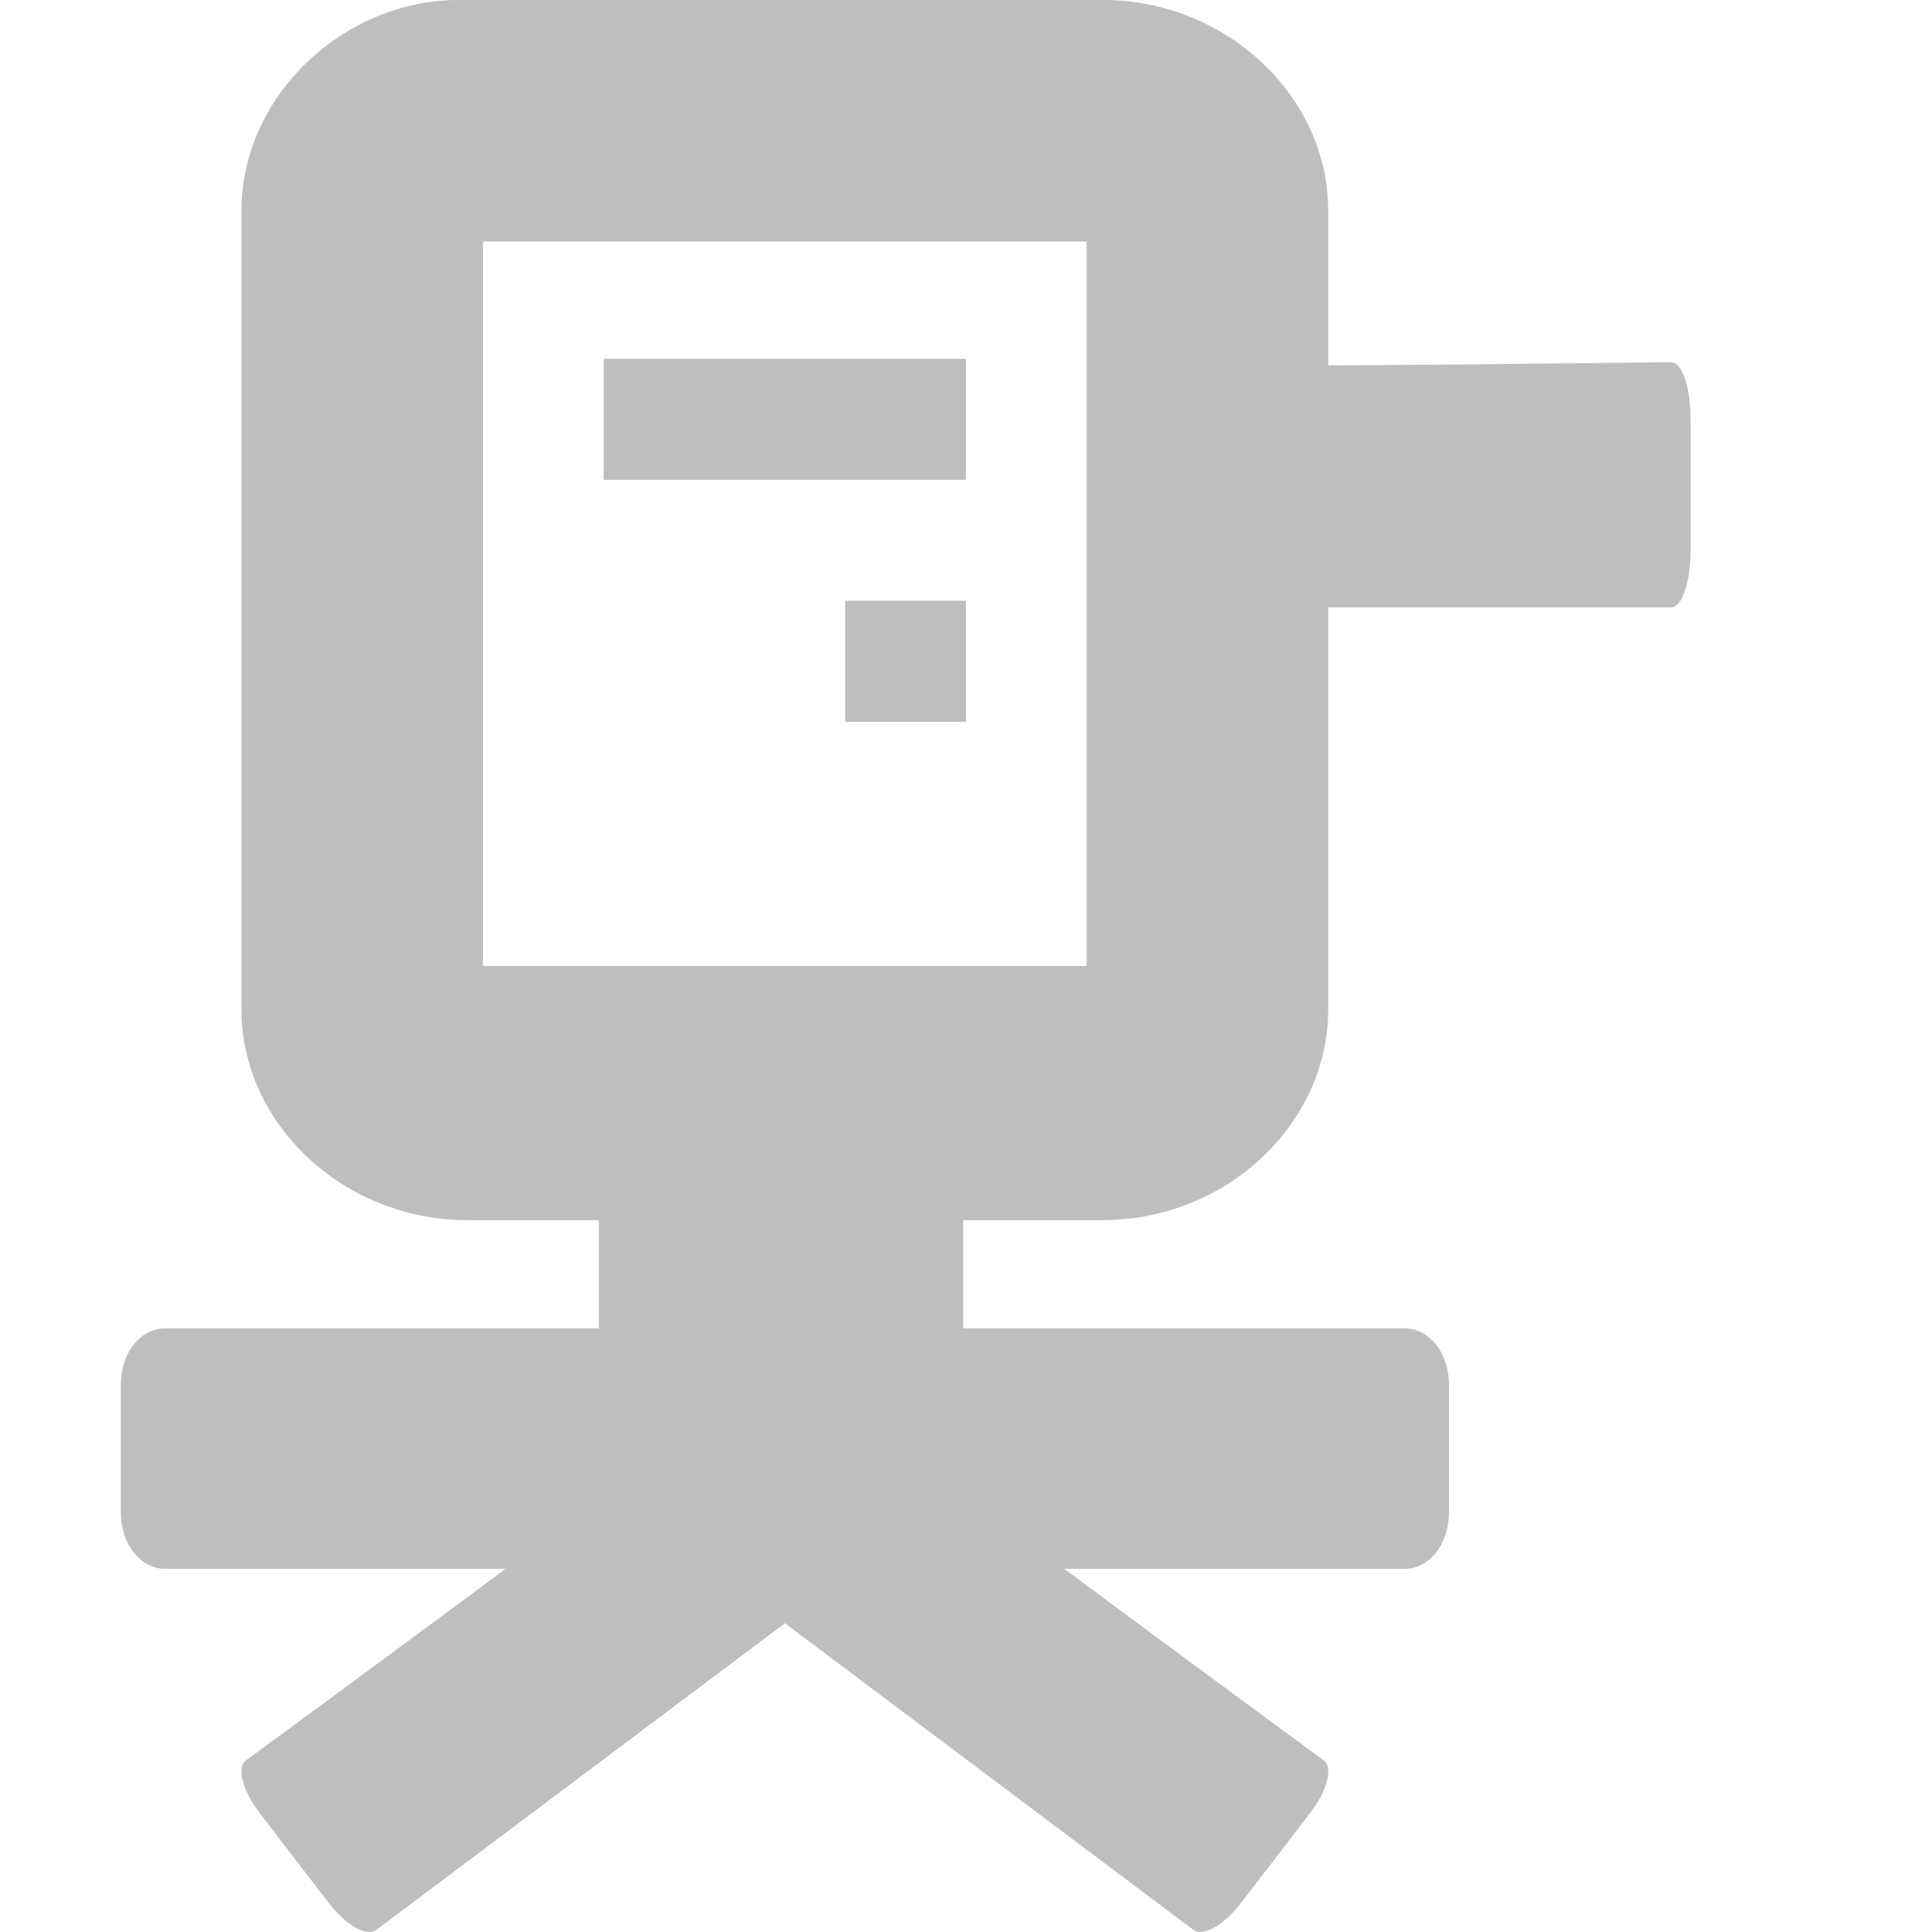
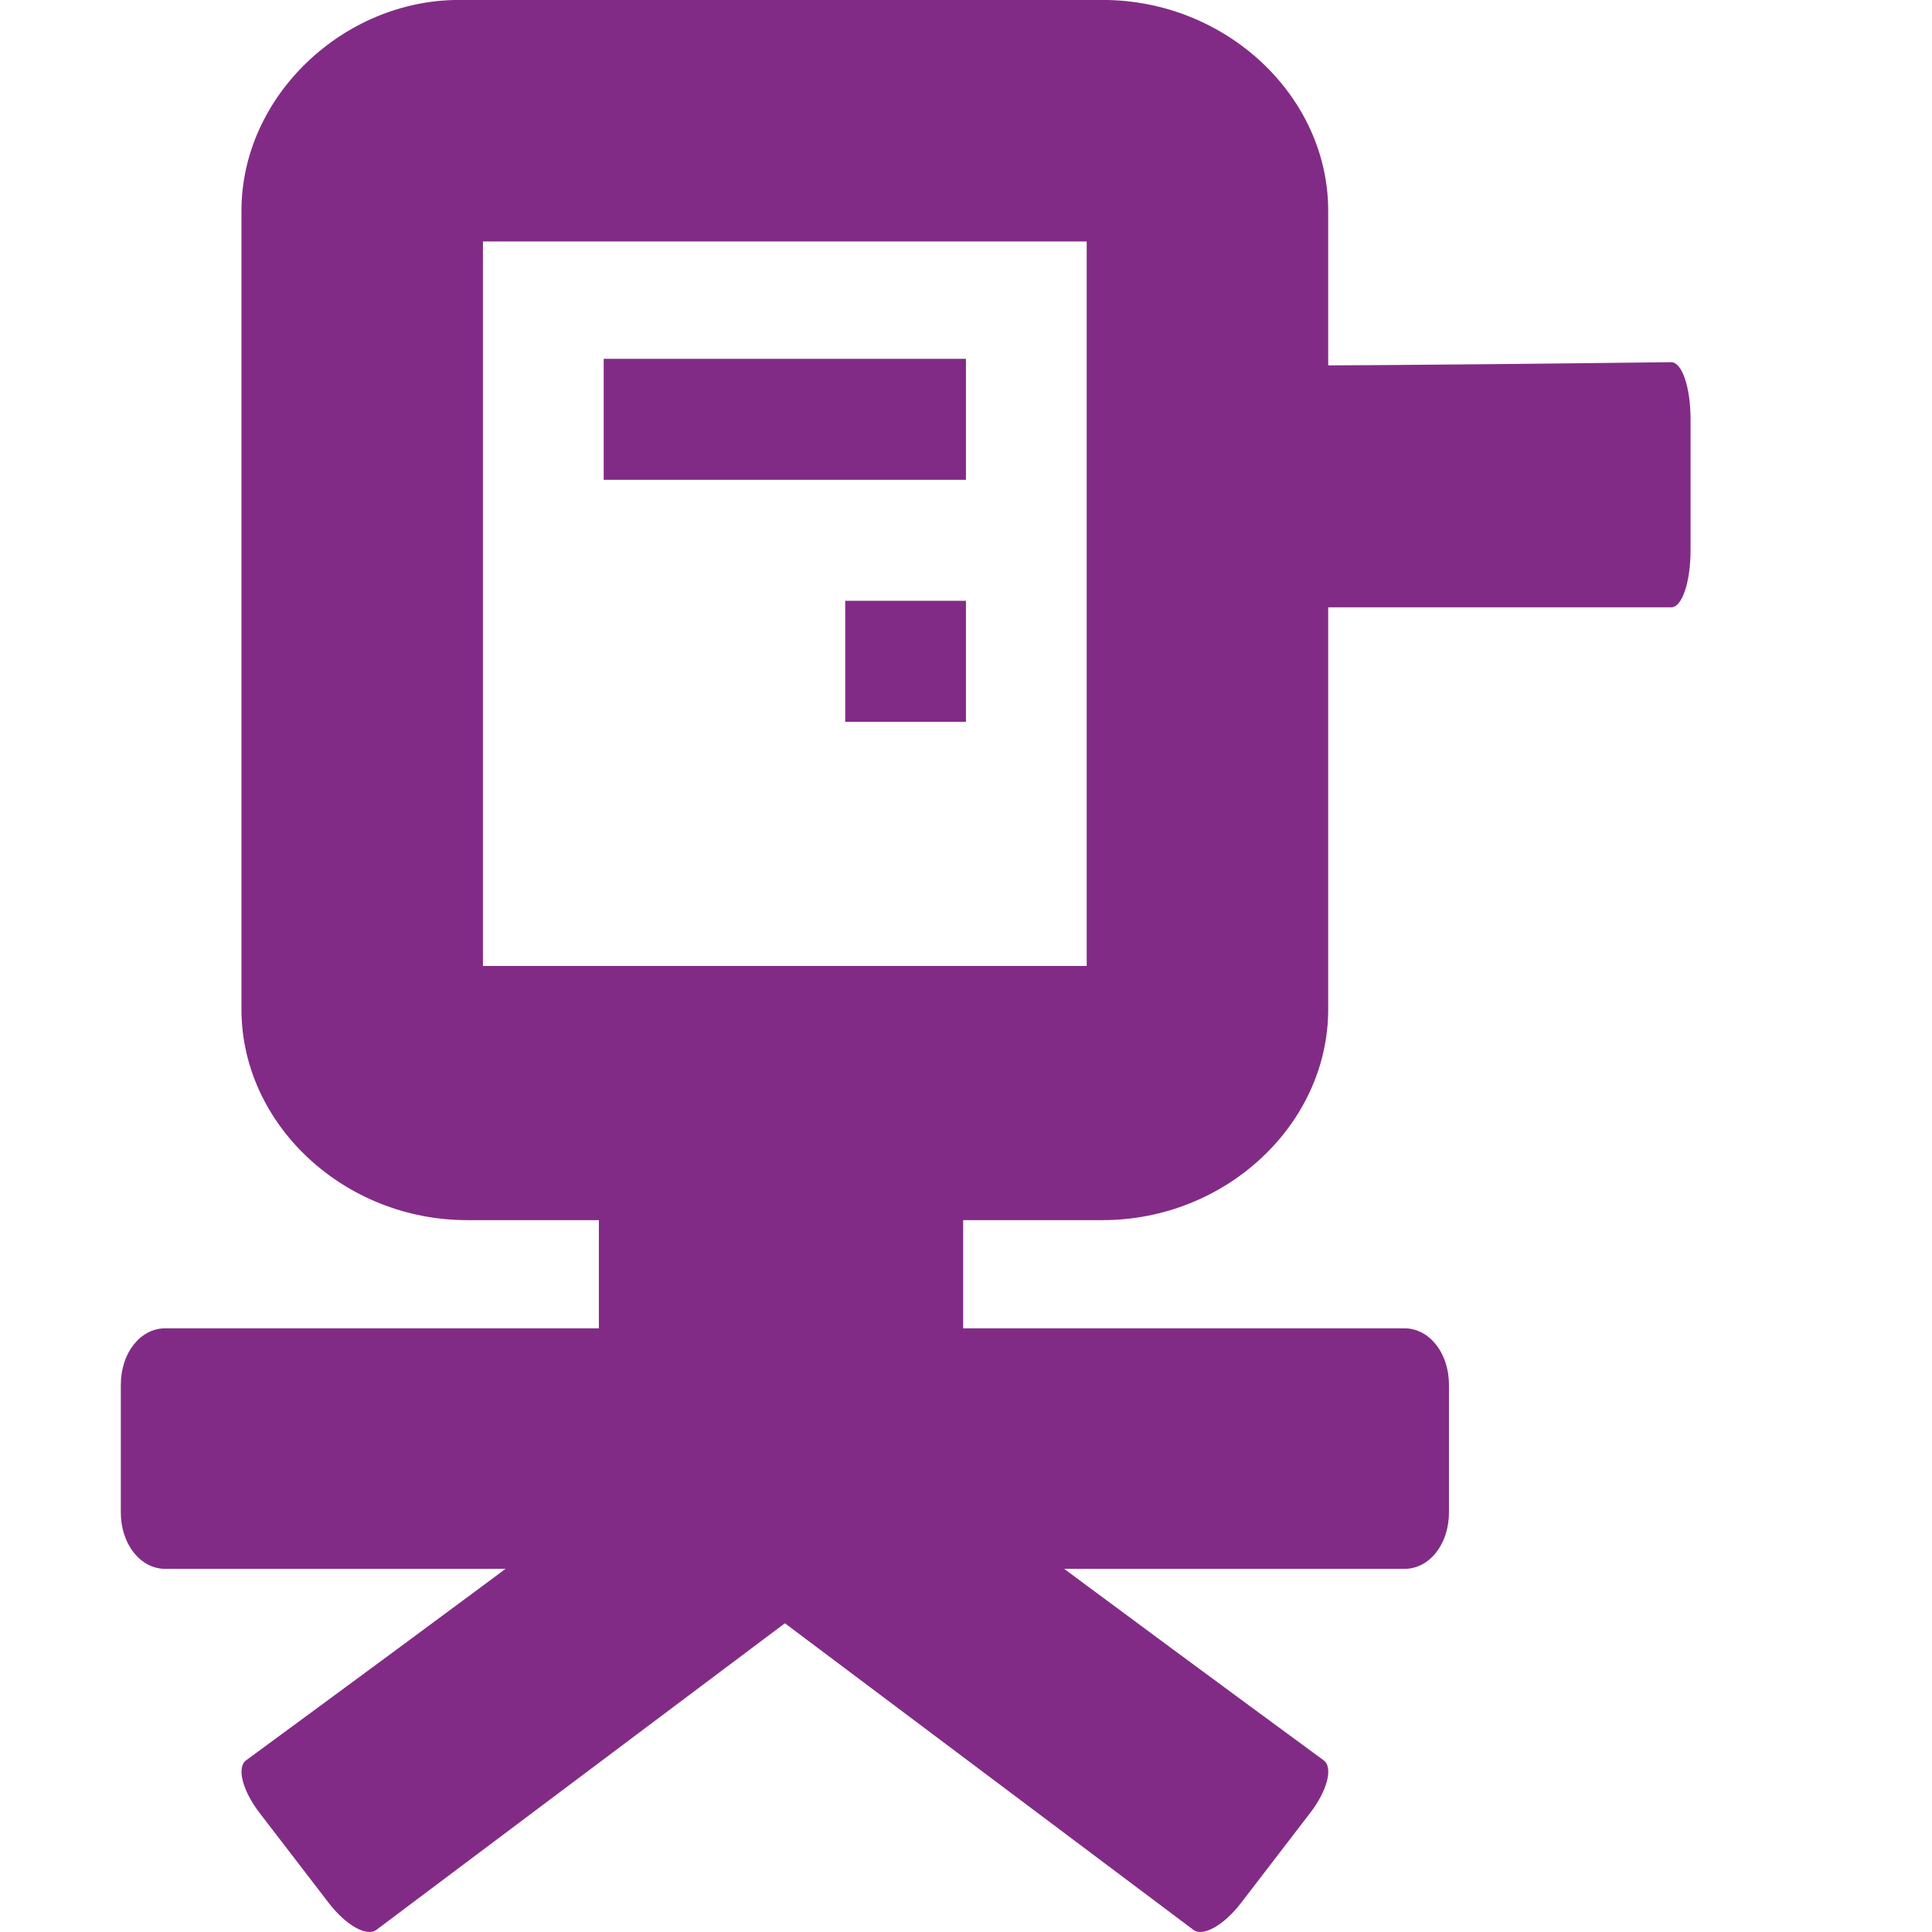
<svg xmlns="http://www.w3.org/2000/svg" width="16" version="1.1" height="16" id="svg7384">
  <defs id="defs7386" />
  <g id="layer9" style="display:inline" transform="translate(-123.0004,-529.0264)" />
  <g id="layer10" transform="translate(-123.0004,-529.0264)" />
  <g id="layer11" transform="translate(-123.0004,-529.0264)">
-     <path d="m 127.96,537.661 0,2.366 -3.591,0 c -0.207,0 -0.368,0.205 -0.368,0.467 l 0,1.058 c 0,0.262 0.162,0.467 0.368,0.467 3.421,0 6.842,0 10.263,0 0.207,0 0.368,-0.205 0.368,-0.467 l 0,-1.058 c 0,-0.262 -0.162,-0.467 -0.368,-0.467 l -3.655,0 0,-2.366 z" id="path11106-5" style="fill:#bebebe;fill-opacity:1;stroke:none;display:inline" />
-     <path d="m 126.8,529.026 c -0.951,0 -1.8,0.793 -1.8,1.746 l 0,6.613 c 0,0.953 0.849,1.746 1.868,1.746 l 5.264,0 c 1.019,0 1.868,-0.793 1.868,-1.746 l 0,-6.613 c 0,-0.953 -0.849,-1.746 -1.868,-1.746 z m 0.2,2 5,0 c 1e-5,0.317 0,-0.316 0,0 l 0,6 0,0 -5,0 c 0,0 0,0.044 0,0 l 0,-6 c 0,-0.044 0,0 0,0 z" id="rect11110-4" style="font-size:medium;font-style:normal;font-variant:normal;font-weight:normal;font-stretch:normal;text-indent:0;text-align:start;text-decoration:none;line-height:normal;letter-spacing:normal;word-spacing:normal;text-transform:none;direction:ltr;block-progression:tb;writing-mode:lr-tb;text-anchor:start;color:#000000;fill:#bebebe;fill-opacity:1;stroke:none;stroke-width:2;marker:none;visibility:visible;display:inline;overflow:visible;enable-background:accumulate;font-family:Bitstream Vera Sans;-inkscape-font-specification:Bitstream Vera Sans" />
-     <rect y="531.998" x="128" width="3" id="rect11880-7" height="1.002" style="color:#000000;fill:#bebebe;fill-opacity:1;stroke:none;stroke-width:2;marker:none;visibility:visible;display:inline;overflow:visible;enable-background:accumulate" />
-     <rect y="534.002" x="130" width="1" id="rect11882-6" height="1.002" style="color:#000000;fill:#bebebe;fill-opacity:1;stroke:none;stroke-width:2;marker:none;visibility:visible;display:inline;overflow:visible;enable-background:accumulate" />
-     <path d="m 132.229,532.026 c 0.07,0 0,0.209 0,0.476 l 0,1.078 c 0,0.267 0.07,0.476 0.16,0.476 1.484,0 2.968,0 4.452,0 0.09,0 0.16,-0.209 0.16,-0.476 l 0,-1.078 c 0,-0.267 -0.07,-0.476 -0.16,-0.476 -0.16,0 -4.586,0.063 -4.611,0 z" id="path11106-9" style="fill:#bebebe;fill-opacity:1;stroke:none;display:inline" />
-     <path d="m 128.974,540.651 c 0.079,-0.059 0.252,0.038 0.394,0.223 l 0.573,0.746 c 0.142,0.185 0.191,0.376 0.112,0.435 -1.312,0.985 -2.624,1.969 -3.936,2.954 -0.079,0.059 -0.252,-0.038 -0.394,-0.223 l -0.573,-0.746 c -0.142,-0.185 -0.191,-0.376 -0.112,-0.435 0,0 3.946,-2.893 3.936,-2.954 z" id="path11106-9-7-0" style="fill:#bebebe;fill-opacity:1;stroke:none;display:inline" />
-     <path d="m 130.027,540.651 c -0.079,-0.059 -0.252,0.038 -0.394,0.223 l -0.573,0.746 c -0.142,0.185 -0.191,0.376 -0.112,0.435 1.312,0.985 2.624,1.969 3.936,2.954 0.079,0.059 0.252,-0.038 0.394,-0.223 l 0.573,-0.746 c 0.142,-0.185 0.191,-0.376 0.112,-0.435 0,0 -3.946,-2.893 -3.936,-2.954 z" id="path3761-5" style="fill:#bebebe;fill-opacity:1;stroke:none;display:inline" />
+     <path d="m 127.96,537.661 0,2.366 -3.591,0 c -0.207,0 -0.368,0.205 -0.368,0.467 l 0,1.058 c 0,0.262 0.162,0.467 0.368,0.467 3.421,0 6.842,0 10.263,0 0.207,0 0.368,-0.205 0.368,-0.467 l 0,-1.058 c 0,-0.262 -0.162,-0.467 -0.368,-0.467 l -3.655,0 0,-2.366 z" id="path11106-5" style="fill:#822b86;fill-opacity:1;stroke:none;display:inline" />
+     <path d="m 126.8,529.026 c -0.951,0 -1.8,0.793 -1.8,1.746 l 0,6.613 c 0,0.953 0.849,1.746 1.868,1.746 l 5.264,0 c 1.019,0 1.868,-0.793 1.868,-1.746 l 0,-6.613 c 0,-0.953 -0.849,-1.746 -1.868,-1.746 z m 0.2,2 5,0 c 1e-5,0.317 0,-0.316 0,0 l 0,6 0,0 -5,0 c 0,0 0,0.044 0,0 l 0,-6 c 0,-0.044 0,0 0,0 z" id="rect11110-4" style="font-size:medium;font-style:normal;font-variant:normal;font-weight:normal;font-stretch:normal;text-indent:0;text-align:start;text-decoration:none;line-height:normal;letter-spacing:normal;word-spacing:normal;text-transform:none;direction:ltr;block-progression:tb;writing-mode:lr-tb;text-anchor:start;color:#000000;fill:#822b86;fill-opacity:1;stroke:none;stroke-width:2;marker:none;visibility:visible;display:inline;overflow:visible;enable-background:accumulate;font-family:Bitstream Vera Sans;-inkscape-font-specification:Bitstream Vera Sans" />
+     <rect y="531.998" x="128" width="3" id="rect11880-7" height="1.002" style="color:#000000;fill:#822b86;fill-opacity:1;stroke:none;stroke-width:2;marker:none;visibility:visible;display:inline;overflow:visible;enable-background:accumulate" />
+     <rect y="534.002" x="130" width="1" id="rect11882-6" height="1.002" style="color:#000000;fill:#822b86;fill-opacity:1;stroke:none;stroke-width:2;marker:none;visibility:visible;display:inline;overflow:visible;enable-background:accumulate" />
+     <path d="m 132.229,532.026 c 0.07,0 0,0.209 0,0.476 l 0,1.078 c 0,0.267 0.07,0.476 0.16,0.476 1.484,0 2.968,0 4.452,0 0.09,0 0.16,-0.209 0.16,-0.476 l 0,-1.078 c 0,-0.267 -0.07,-0.476 -0.16,-0.476 -0.16,0 -4.586,0.063 -4.611,0 z" id="path11106-9" style="fill:#822b86;fill-opacity:1;stroke:none;display:inline" />
+     <path d="m 128.974,540.651 c 0.079,-0.059 0.252,0.038 0.394,0.223 l 0.573,0.746 c 0.142,0.185 0.191,0.376 0.112,0.435 -1.312,0.985 -2.624,1.969 -3.936,2.954 -0.079,0.059 -0.252,-0.038 -0.394,-0.223 l -0.573,-0.746 c -0.142,-0.185 -0.191,-0.376 -0.112,-0.435 0,0 3.946,-2.893 3.936,-2.954 z" id="path11106-9-7-0" style="fill:#822b86;fill-opacity:1;stroke:none;display:inline" />
+     <path d="m 130.027,540.651 c -0.079,-0.059 -0.252,0.038 -0.394,0.223 l -0.573,0.746 c -0.142,0.185 -0.191,0.376 -0.112,0.435 1.312,0.985 2.624,1.969 3.936,2.954 0.079,0.059 0.252,-0.038 0.394,-0.223 l 0.573,-0.746 c 0.142,-0.185 0.191,-0.376 0.112,-0.435 0,0 -3.946,-2.893 -3.936,-2.954 z" id="path3761-5" style="fill:#822b86;fill-opacity:1;stroke:none;display:inline" />
  </g>
  <g id="layer13" transform="translate(-123.0004,-529.0264)" />
  <g id="layer14" transform="translate(-123.0004,-529.0264)" />
  <g id="layer15" style="display:inline" transform="translate(-123.0004,-529.0264)" />
  <g id="g71291" style="display:inline" transform="translate(-123.0004,-529.0264)" />
  <g id="g4953" style="display:inline" transform="translate(-123.0004,-529.0264)" />
  <g id="layer12" style="display:inline" transform="translate(-123.0004,-529.0264)" />
</svg>
